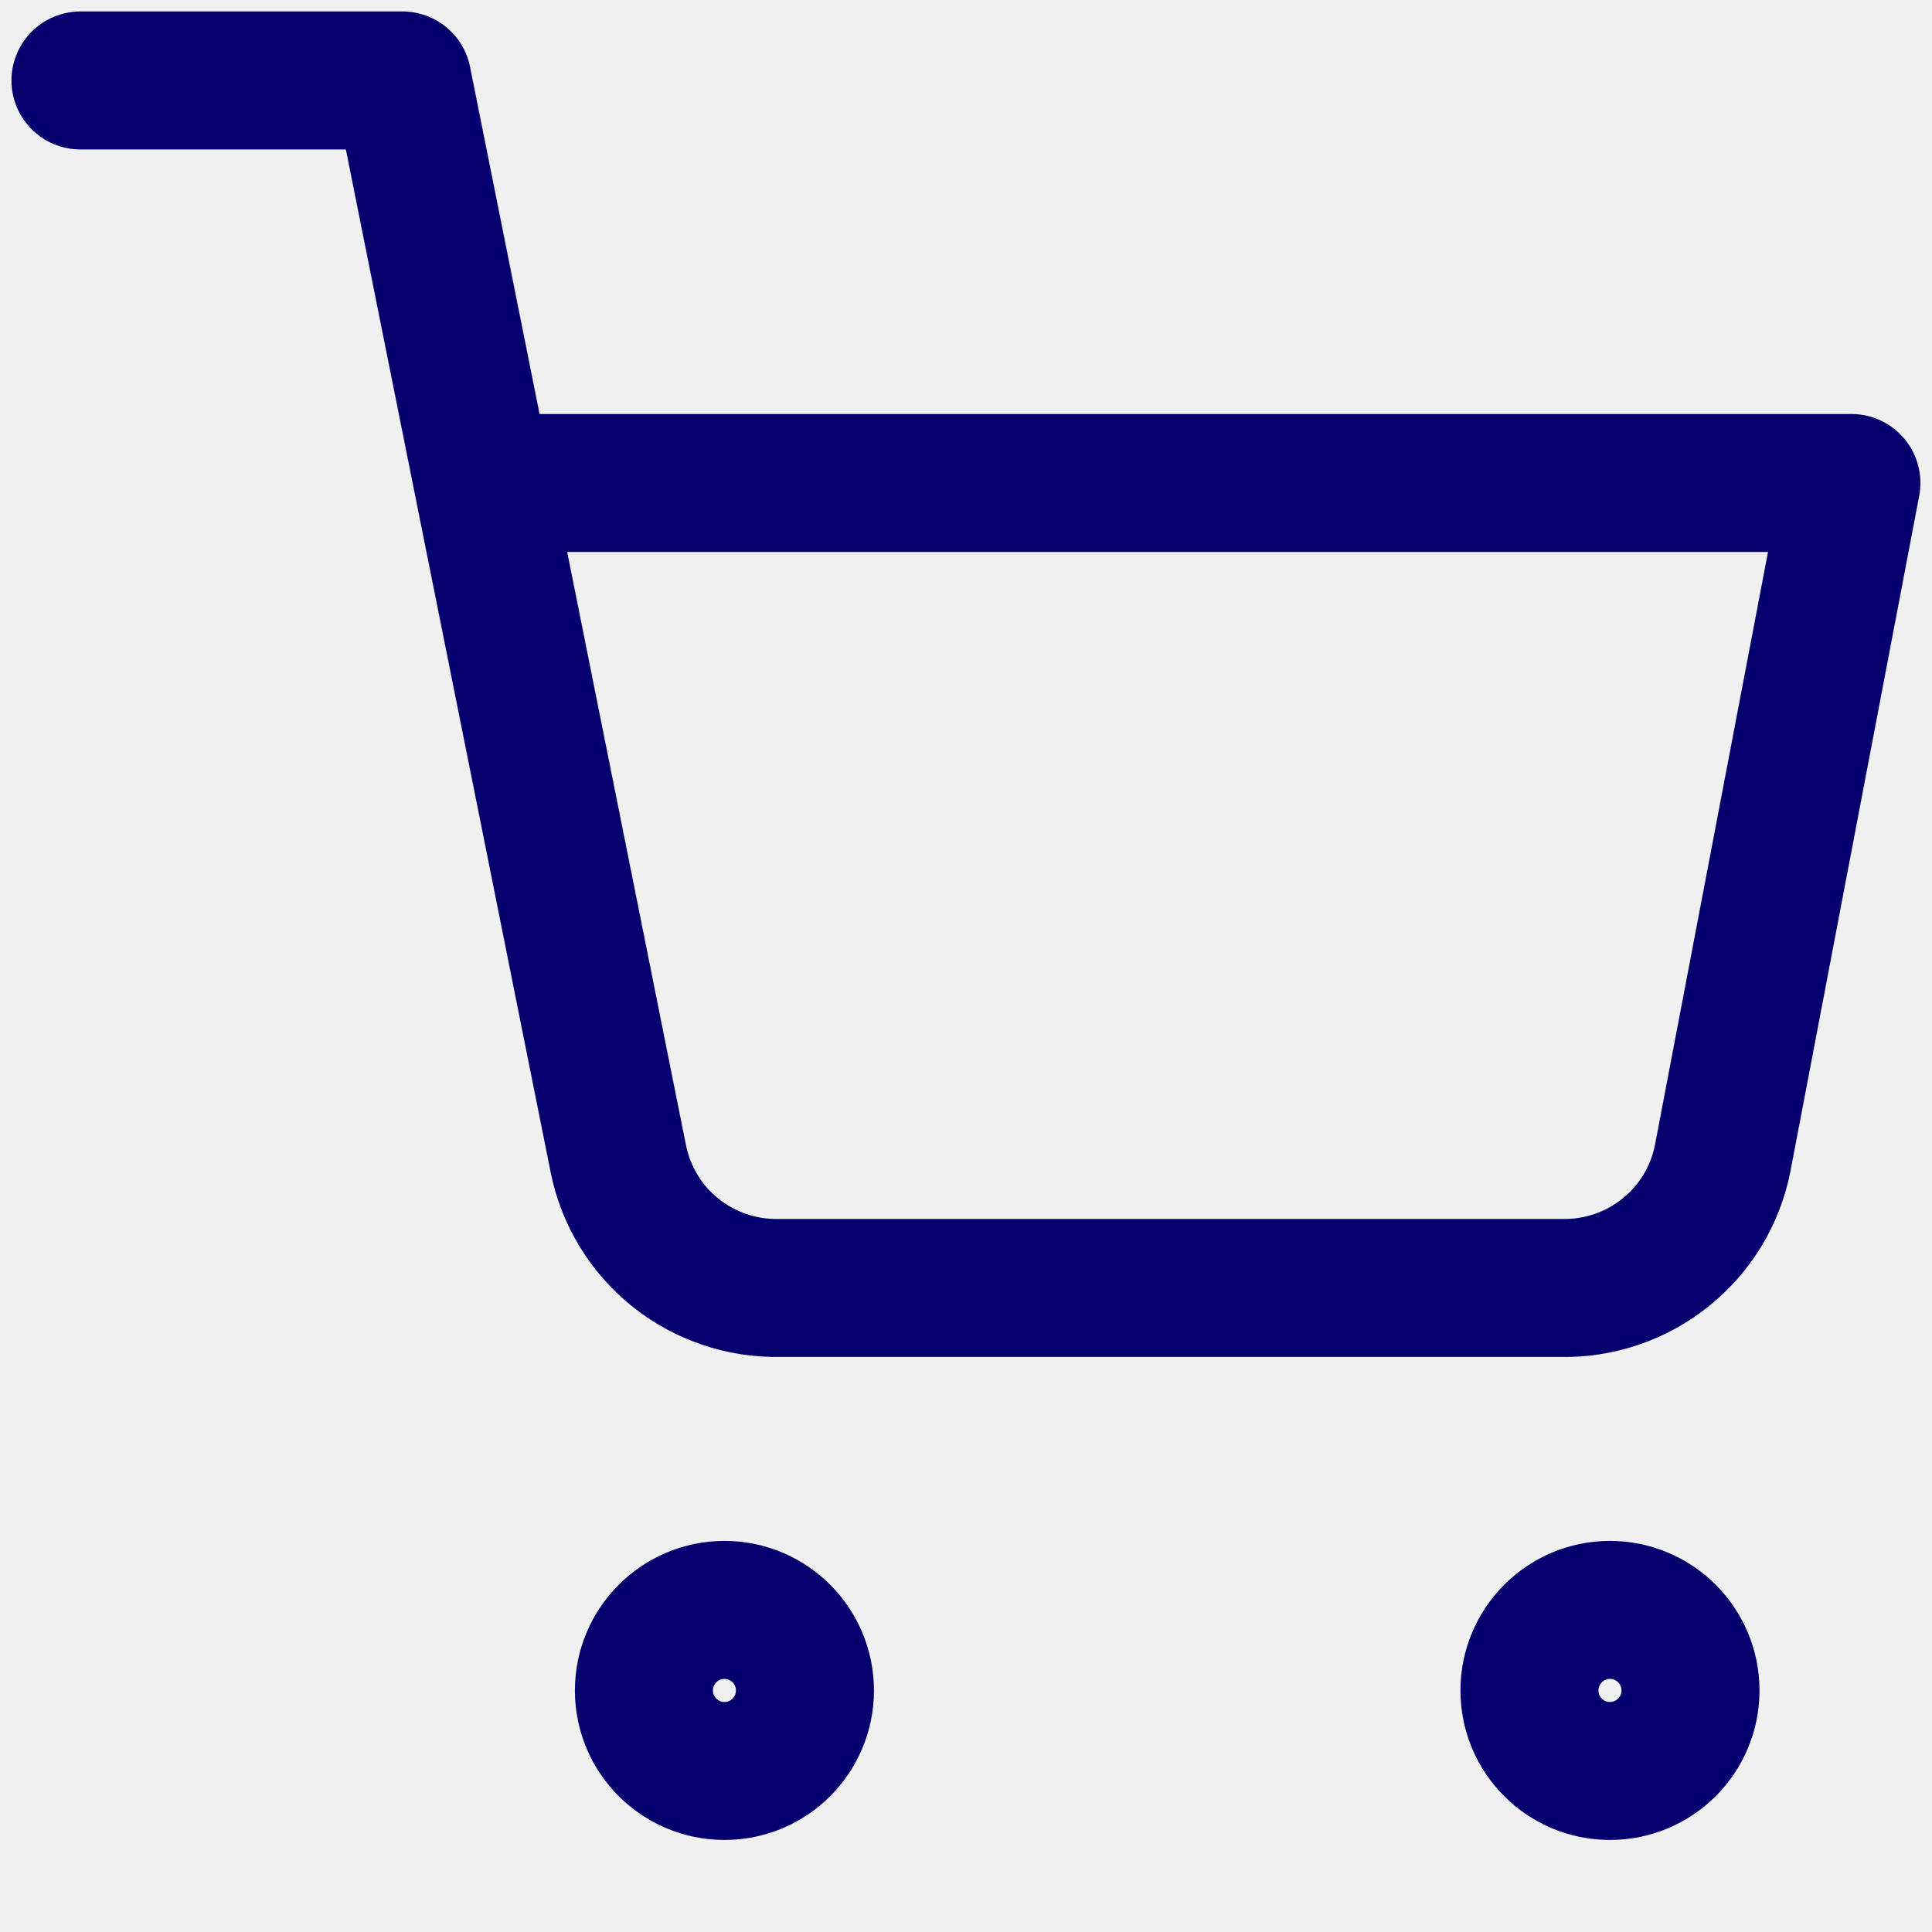
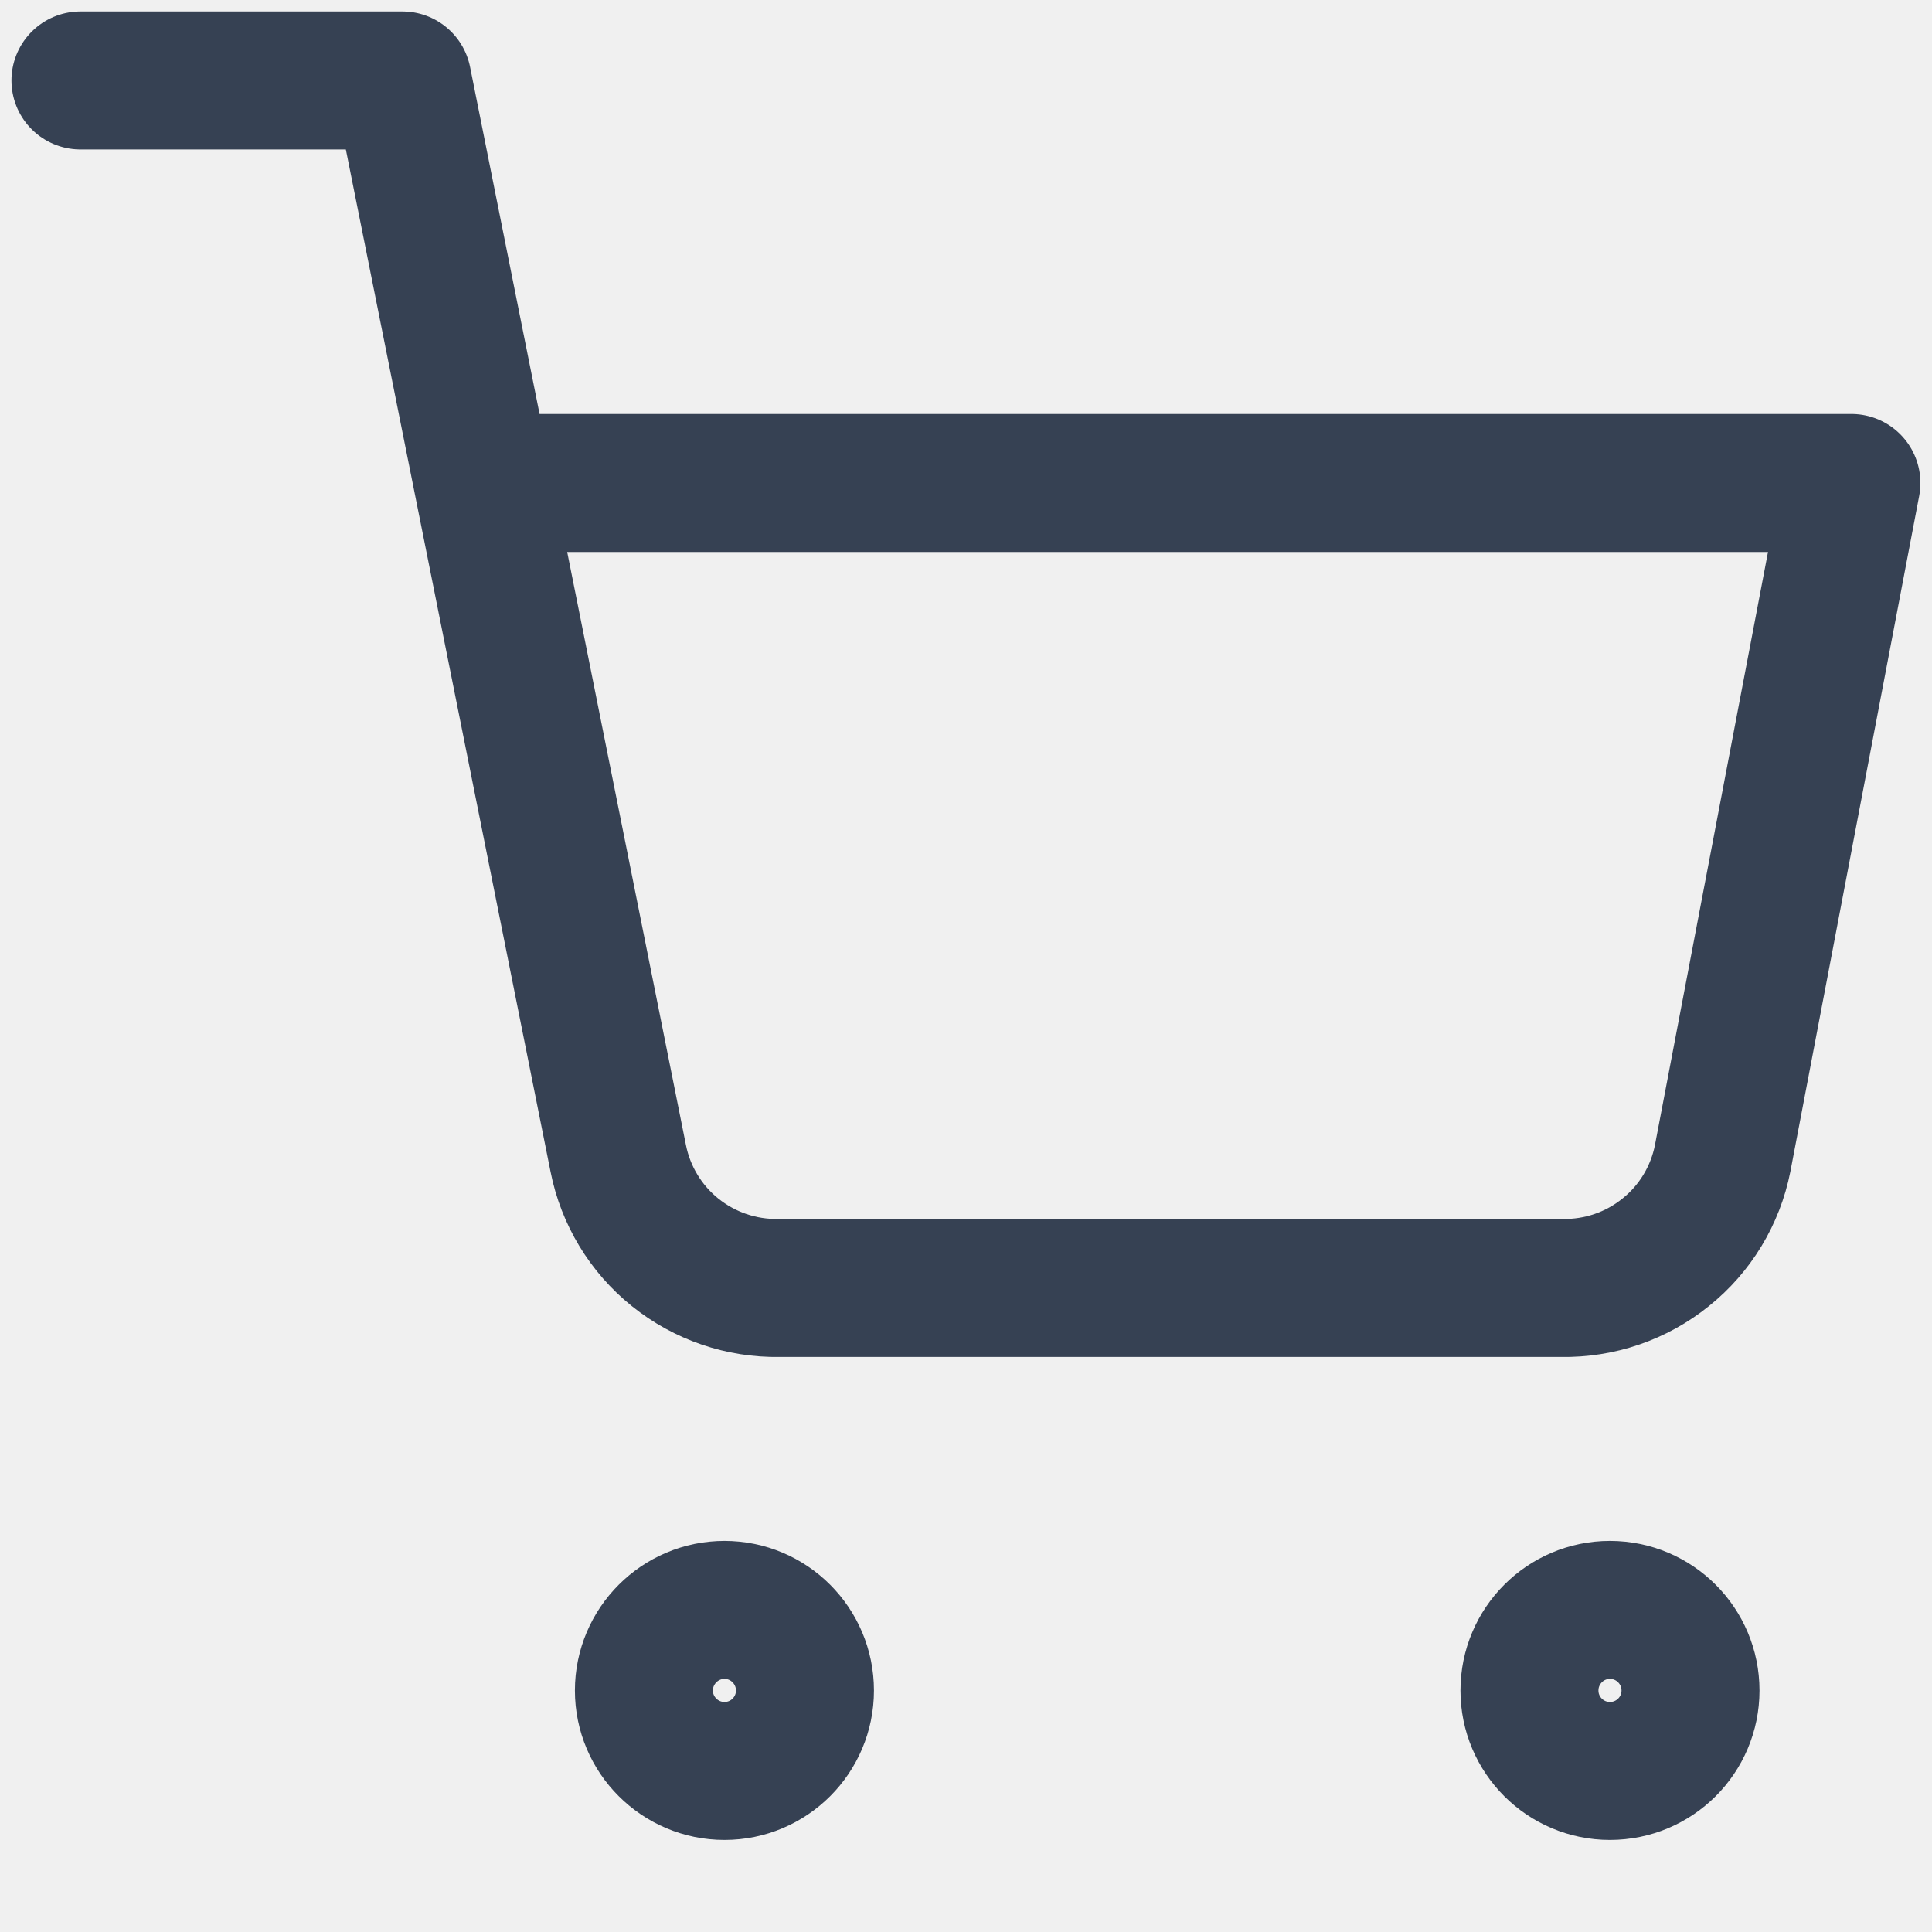
<svg xmlns="http://www.w3.org/2000/svg" width="14" height="14" viewBox="0 0 14 14" fill="none">
  <g clip-path="url(#clip0_3333_269)">
-     <path d="M0.583 0.583H2.916L4.48 8.394C4.533 8.662 4.679 8.904 4.892 9.075C5.106 9.247 5.373 9.338 5.646 9.333H11.316C11.59 9.338 11.857 9.247 12.07 9.075C12.284 8.904 12.43 8.662 12.483 8.394L13.416 3.5H3.5M5.833 12.25C5.833 12.572 5.572 12.833 5.25 12.833C4.928 12.833 4.666 12.572 4.666 12.25C4.666 11.928 4.928 11.666 5.25 11.666C5.572 11.666 5.833 11.928 5.833 12.25ZM12.25 12.25C12.25 12.572 11.989 12.833 11.666 12.833C11.344 12.833 11.083 12.572 11.083 12.25C11.083 11.928 11.344 11.666 11.666 11.666C11.989 11.666 12.25 11.928 12.25 12.25Z" stroke="#05006d" stroke-linecap="round" stroke-linejoin="round" />
+     <path d="M0.583 0.583H2.916L4.48 8.394C4.533 8.662 4.679 8.904 4.892 9.075C5.106 9.247 5.373 9.338 5.646 9.333H11.316C11.59 9.338 11.857 9.247 12.07 9.075C12.284 8.904 12.43 8.662 12.483 8.394L13.416 3.5H3.5M5.833 12.25C5.833 12.572 5.572 12.833 5.25 12.833C4.928 12.833 4.666 12.572 4.666 12.25C4.666 11.928 4.928 11.666 5.25 11.666C5.572 11.666 5.833 11.928 5.833 12.25ZM12.25 12.25C12.25 12.572 11.989 12.833 11.666 12.833C11.344 12.833 11.083 12.572 11.083 12.25C11.083 11.928 11.344 11.666 11.666 11.666C11.989 11.666 12.25 11.928 12.25 12.25Z" stroke="#364153" stroke-linecap="round" stroke-linejoin="round" />
  </g>
  <defs>
    <clipPath id="clip0_3333_269">
      <rect width="14" height="14" fill="white" />
    </clipPath>
  </defs>
</svg>
